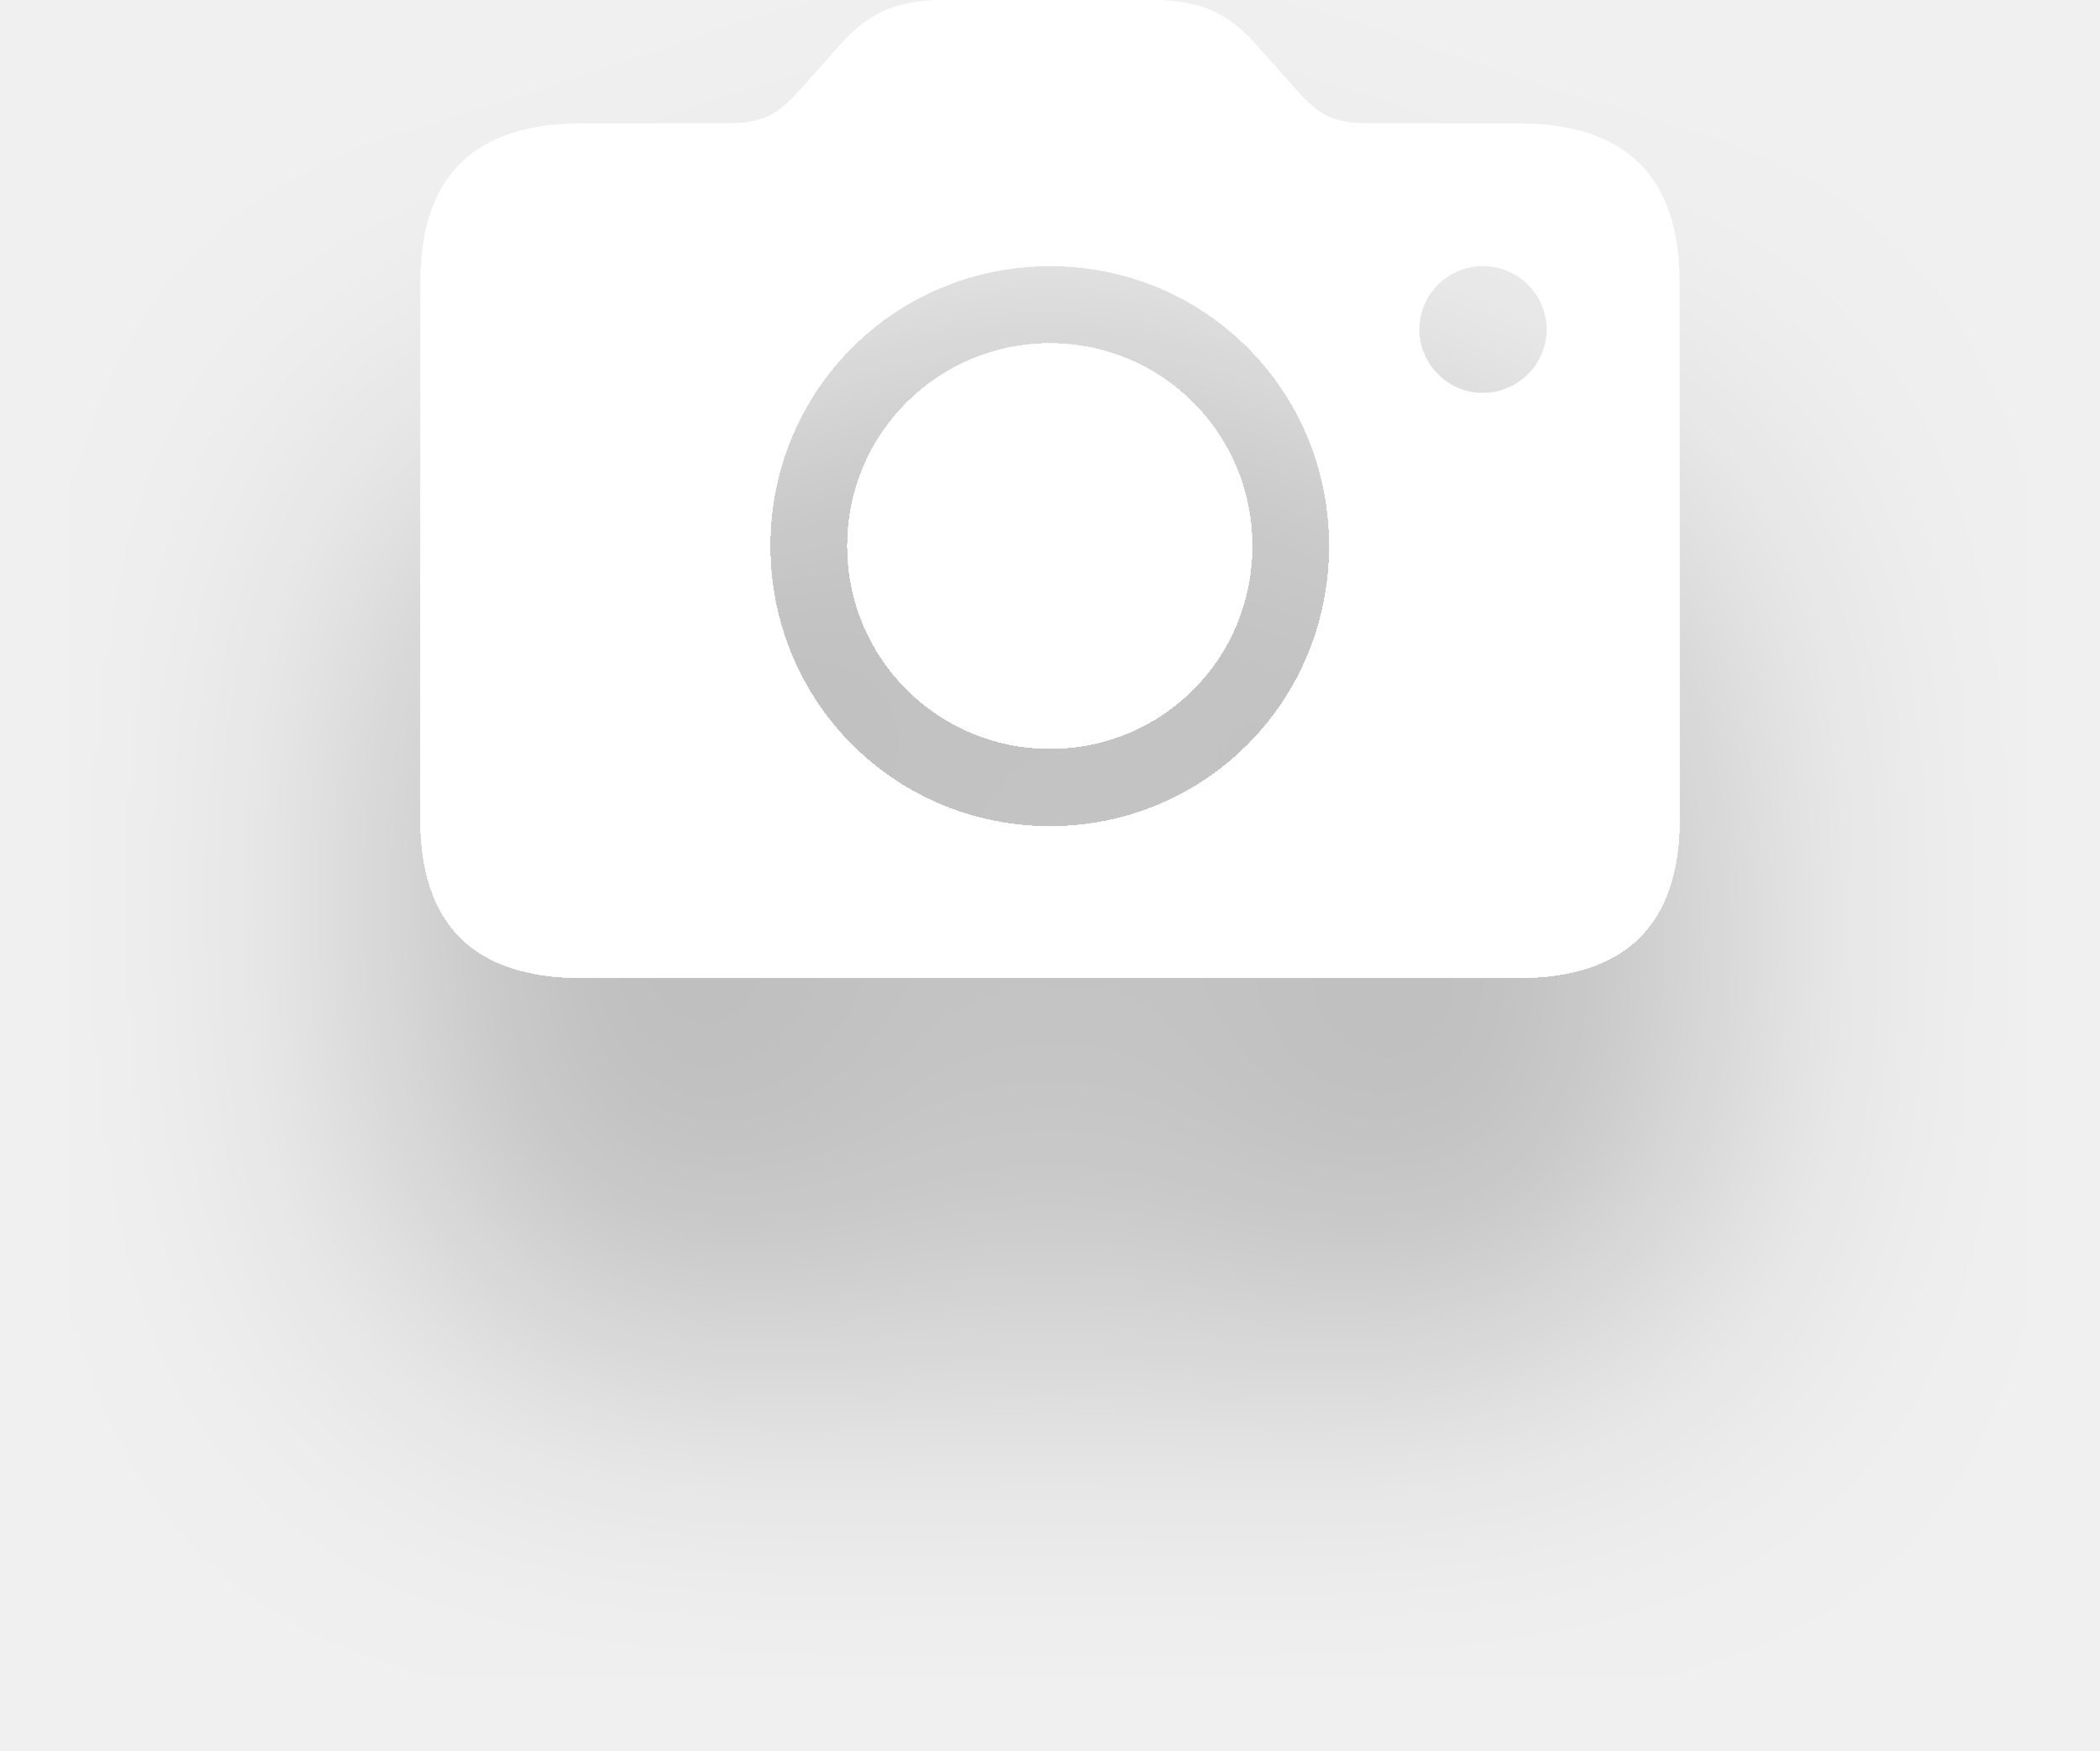
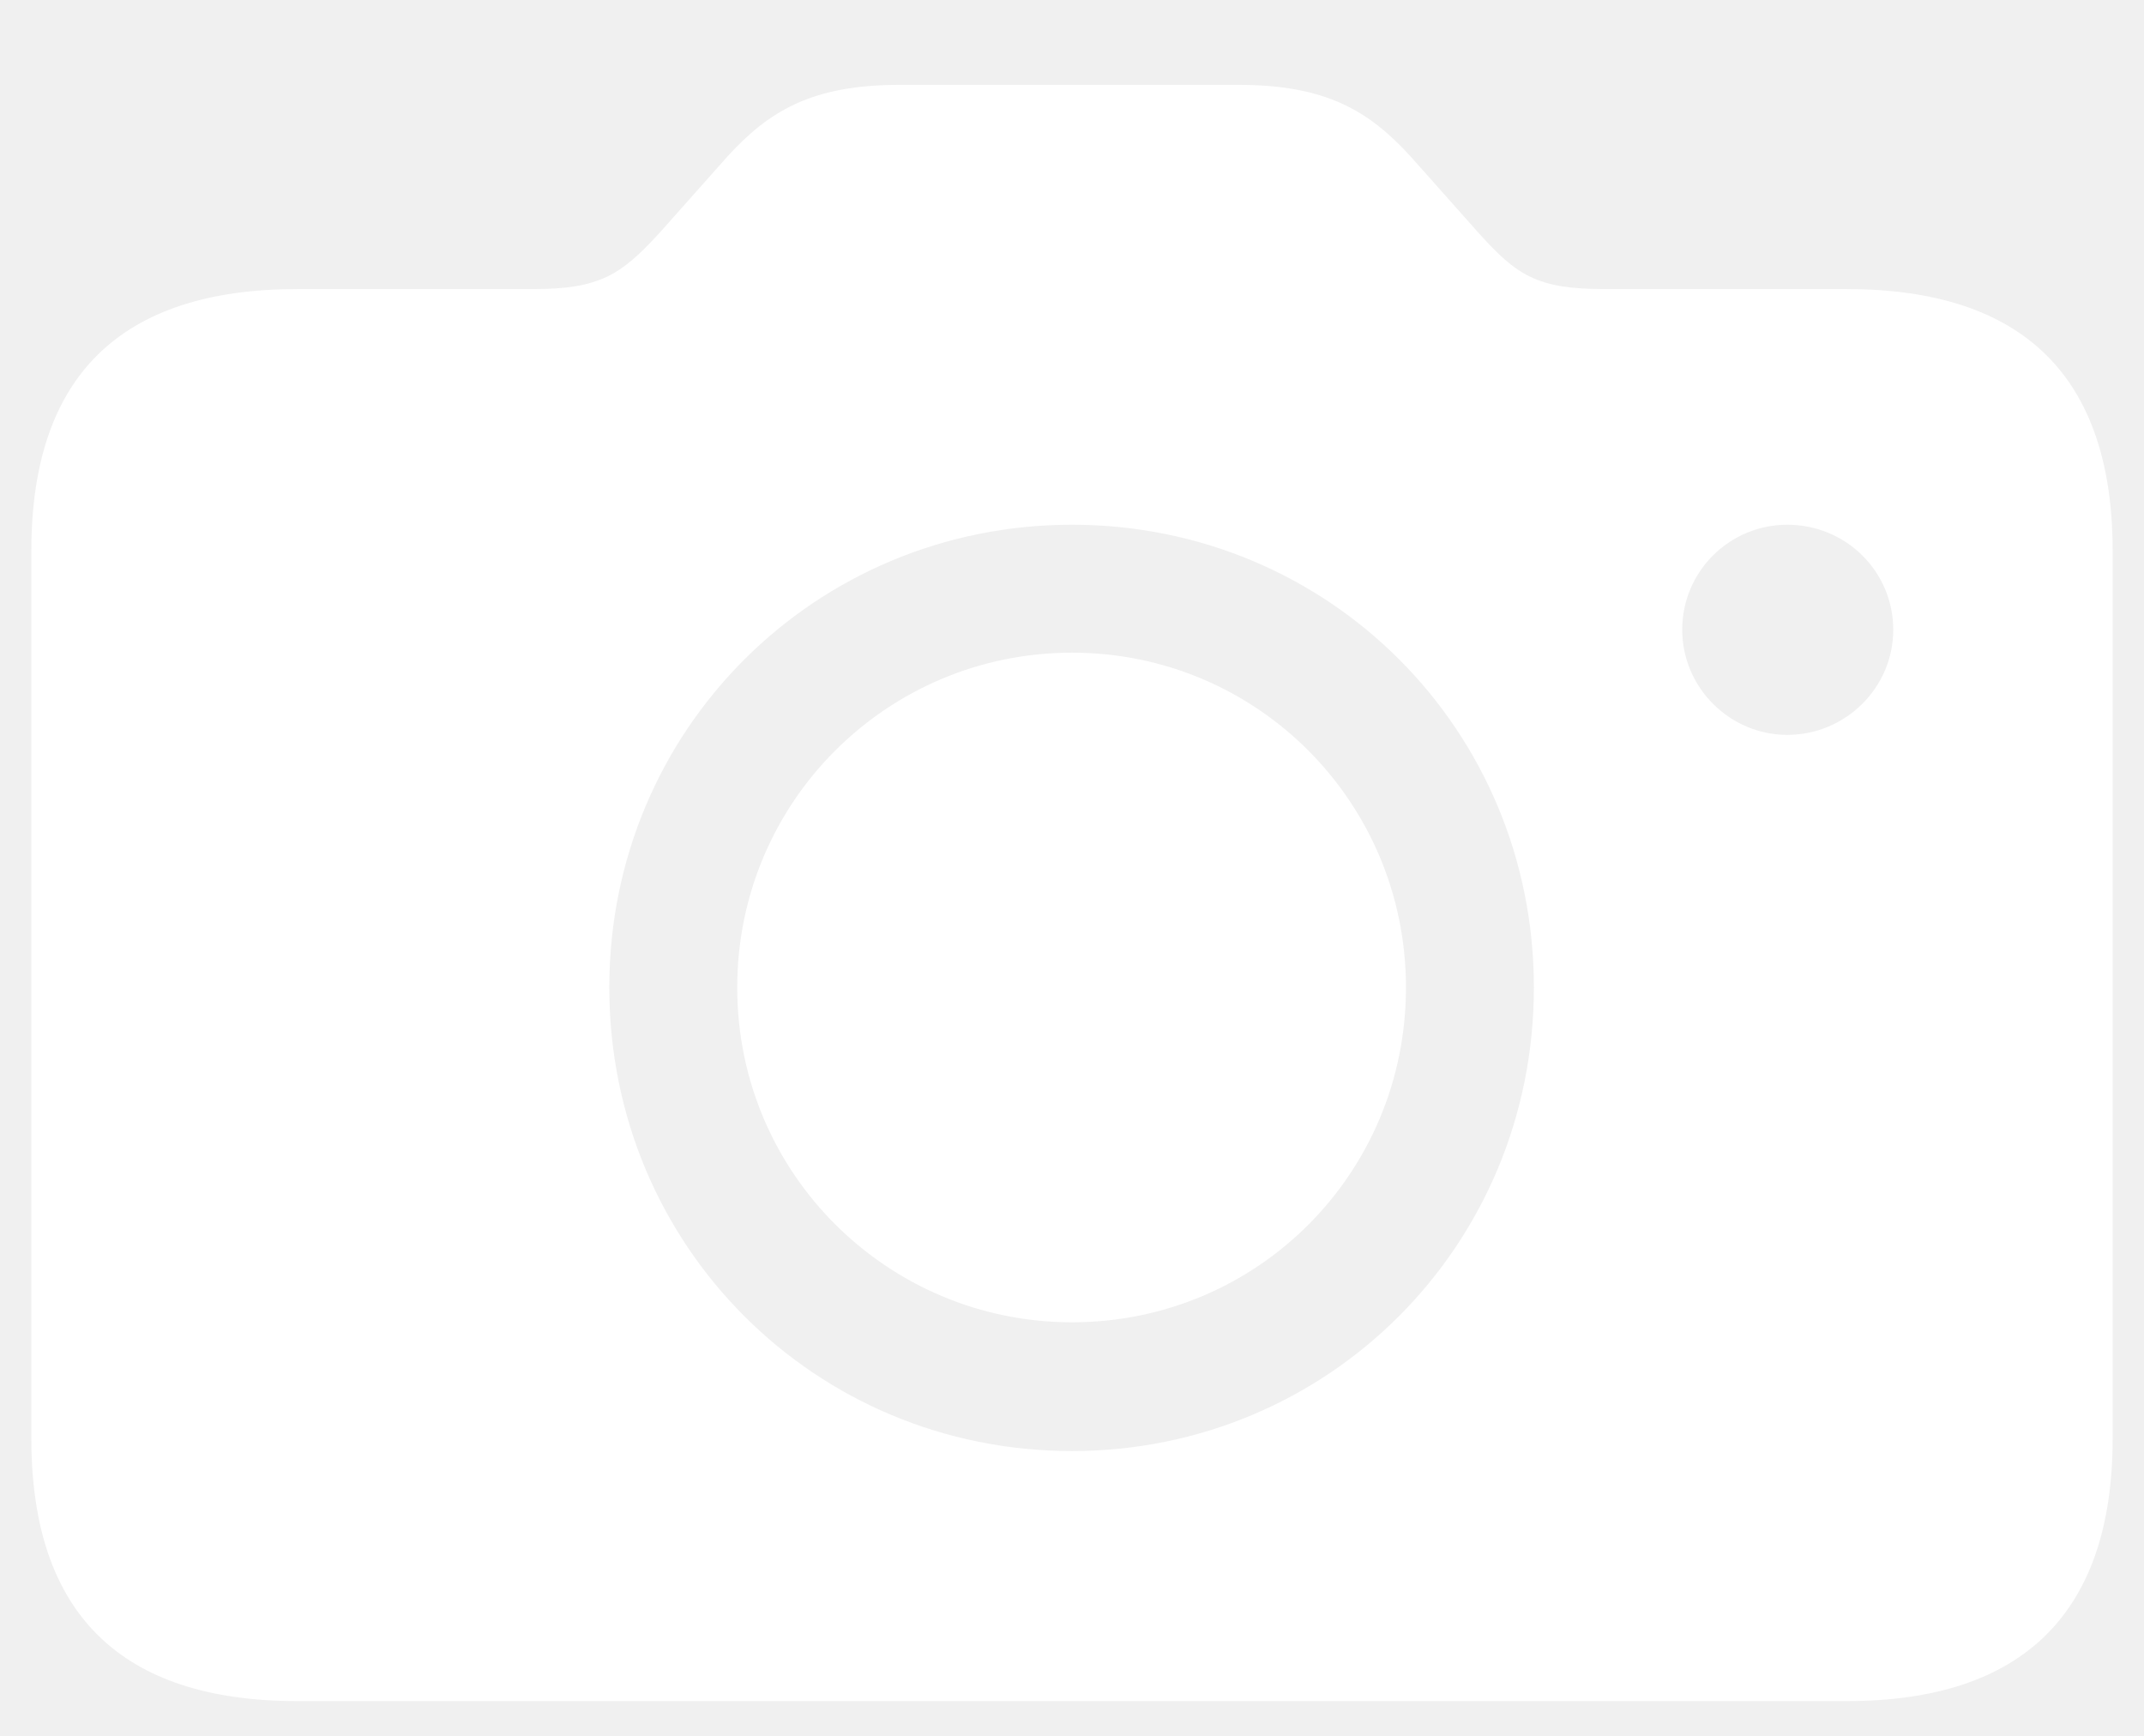
- <svg xmlns="http://www.w3.org/2000/svg" width="24" height="20" viewBox="0 0 24 20" fill="none">
-   <g filter="url(#filter0_d_89_88)">
-     <path d="M6.645 11.172C5.42 11.172 4.805 10.562 4.805 9.355V3.221C4.805 2.014 5.42 1.41 6.645 1.41H8.279C8.736 1.41 8.883 1.311 9.146 1.023L9.615 0.496C9.908 0.174 10.207 -0.002 10.81 -0.002H13.148C13.752 -0.002 14.051 0.174 14.344 0.496L14.812 1.023C15.076 1.316 15.217 1.41 15.68 1.41H17.355C18.574 1.41 19.195 2.014 19.195 3.221V9.355C19.195 10.562 18.574 11.172 17.355 11.172H6.645ZM16.945 4.492C17.35 4.492 17.678 4.164 17.678 3.766C17.678 3.361 17.35 3.039 16.945 3.039C16.547 3.039 16.219 3.361 16.219 3.766C16.219 4.164 16.547 4.492 16.945 4.492ZM12 9.443C13.77 9.443 15.193 8.025 15.193 6.238C15.193 4.457 13.775 3.039 12 3.039C10.225 3.039 8.801 4.457 8.801 6.238C8.801 8.025 10.225 9.443 12 9.443ZM12 8.553C10.729 8.553 9.686 7.527 9.686 6.238C9.686 4.955 10.723 3.924 12 3.924C13.277 3.924 14.309 4.955 14.309 6.238C14.309 7.527 13.277 8.553 12 8.553Z" fill="white" />
-   </g>
-   <defs>
-     <filter id="filter0_d_89_88" x="0.805" y="-0.002" width="22.391" height="19.174" filterUnits="userSpaceOnUse" color-interpolation-filters="sRGB">
-       <feFlood flood-opacity="0" result="BackgroundImageFix" />
-       <feColorMatrix in="SourceAlpha" type="matrix" values="0 0 0 0 0 0 0 0 0 0 0 0 0 0 0 0 0 0 127 0" result="hardAlpha" />
-       <feOffset dy="4" />
-       <feGaussianBlur stdDeviation="2" />
-       <feComposite in2="hardAlpha" operator="out" />
-       <feColorMatrix type="matrix" values="0 0 0 0 0 0 0 0 0 0 0 0 0 0 0 0 0 0 0.25 0" />
-       <feBlend mode="normal" in2="BackgroundImageFix" result="effect1_dropShadow_89_88" />
-       <feBlend mode="normal" in="SourceGraphic" in2="effect1_dropShadow_89_88" result="shape" />
-     </filter>
-   </defs>
+ <svg xmlns="http://www.w3.org/2000/svg" width="21" height="17" viewBox="0 0 21 17" fill="none">
+   <path d="M2.913 16.66C1.178 16.66 0.307 15.797 0.307 14.087V5.396C0.307 3.686 1.178 2.831 2.913 2.831H5.229C5.876 2.831 6.084 2.69 6.458 2.283L7.122 1.536C7.537 1.08 7.96 0.831 8.815 0.831H12.127C12.982 0.831 13.405 1.08 13.82 1.536L14.484 2.283C14.858 2.698 15.057 2.831 15.713 2.831H18.087C19.814 2.831 20.693 3.686 20.693 5.396V14.087C20.693 15.797 19.814 16.66 18.087 16.66H2.913ZM17.506 7.197C18.079 7.197 18.544 6.732 18.544 6.168C18.544 5.595 18.079 5.139 17.506 5.139C16.941 5.139 16.477 5.595 16.477 6.168C16.477 6.732 16.941 7.197 17.506 7.197ZM10.5 14.211C13.007 14.211 15.024 12.203 15.024 9.671C15.024 7.147 13.015 5.139 10.5 5.139C7.985 5.139 5.968 7.147 5.968 9.671C5.968 12.203 7.985 14.211 10.5 14.211ZM10.5 12.95C8.699 12.95 7.221 11.497 7.221 9.671C7.221 7.853 8.69 6.392 10.5 6.392C12.31 6.392 13.771 7.853 13.771 9.671C13.771 11.497 12.31 12.95 10.5 12.95Z" fill="white" />
</svg>
